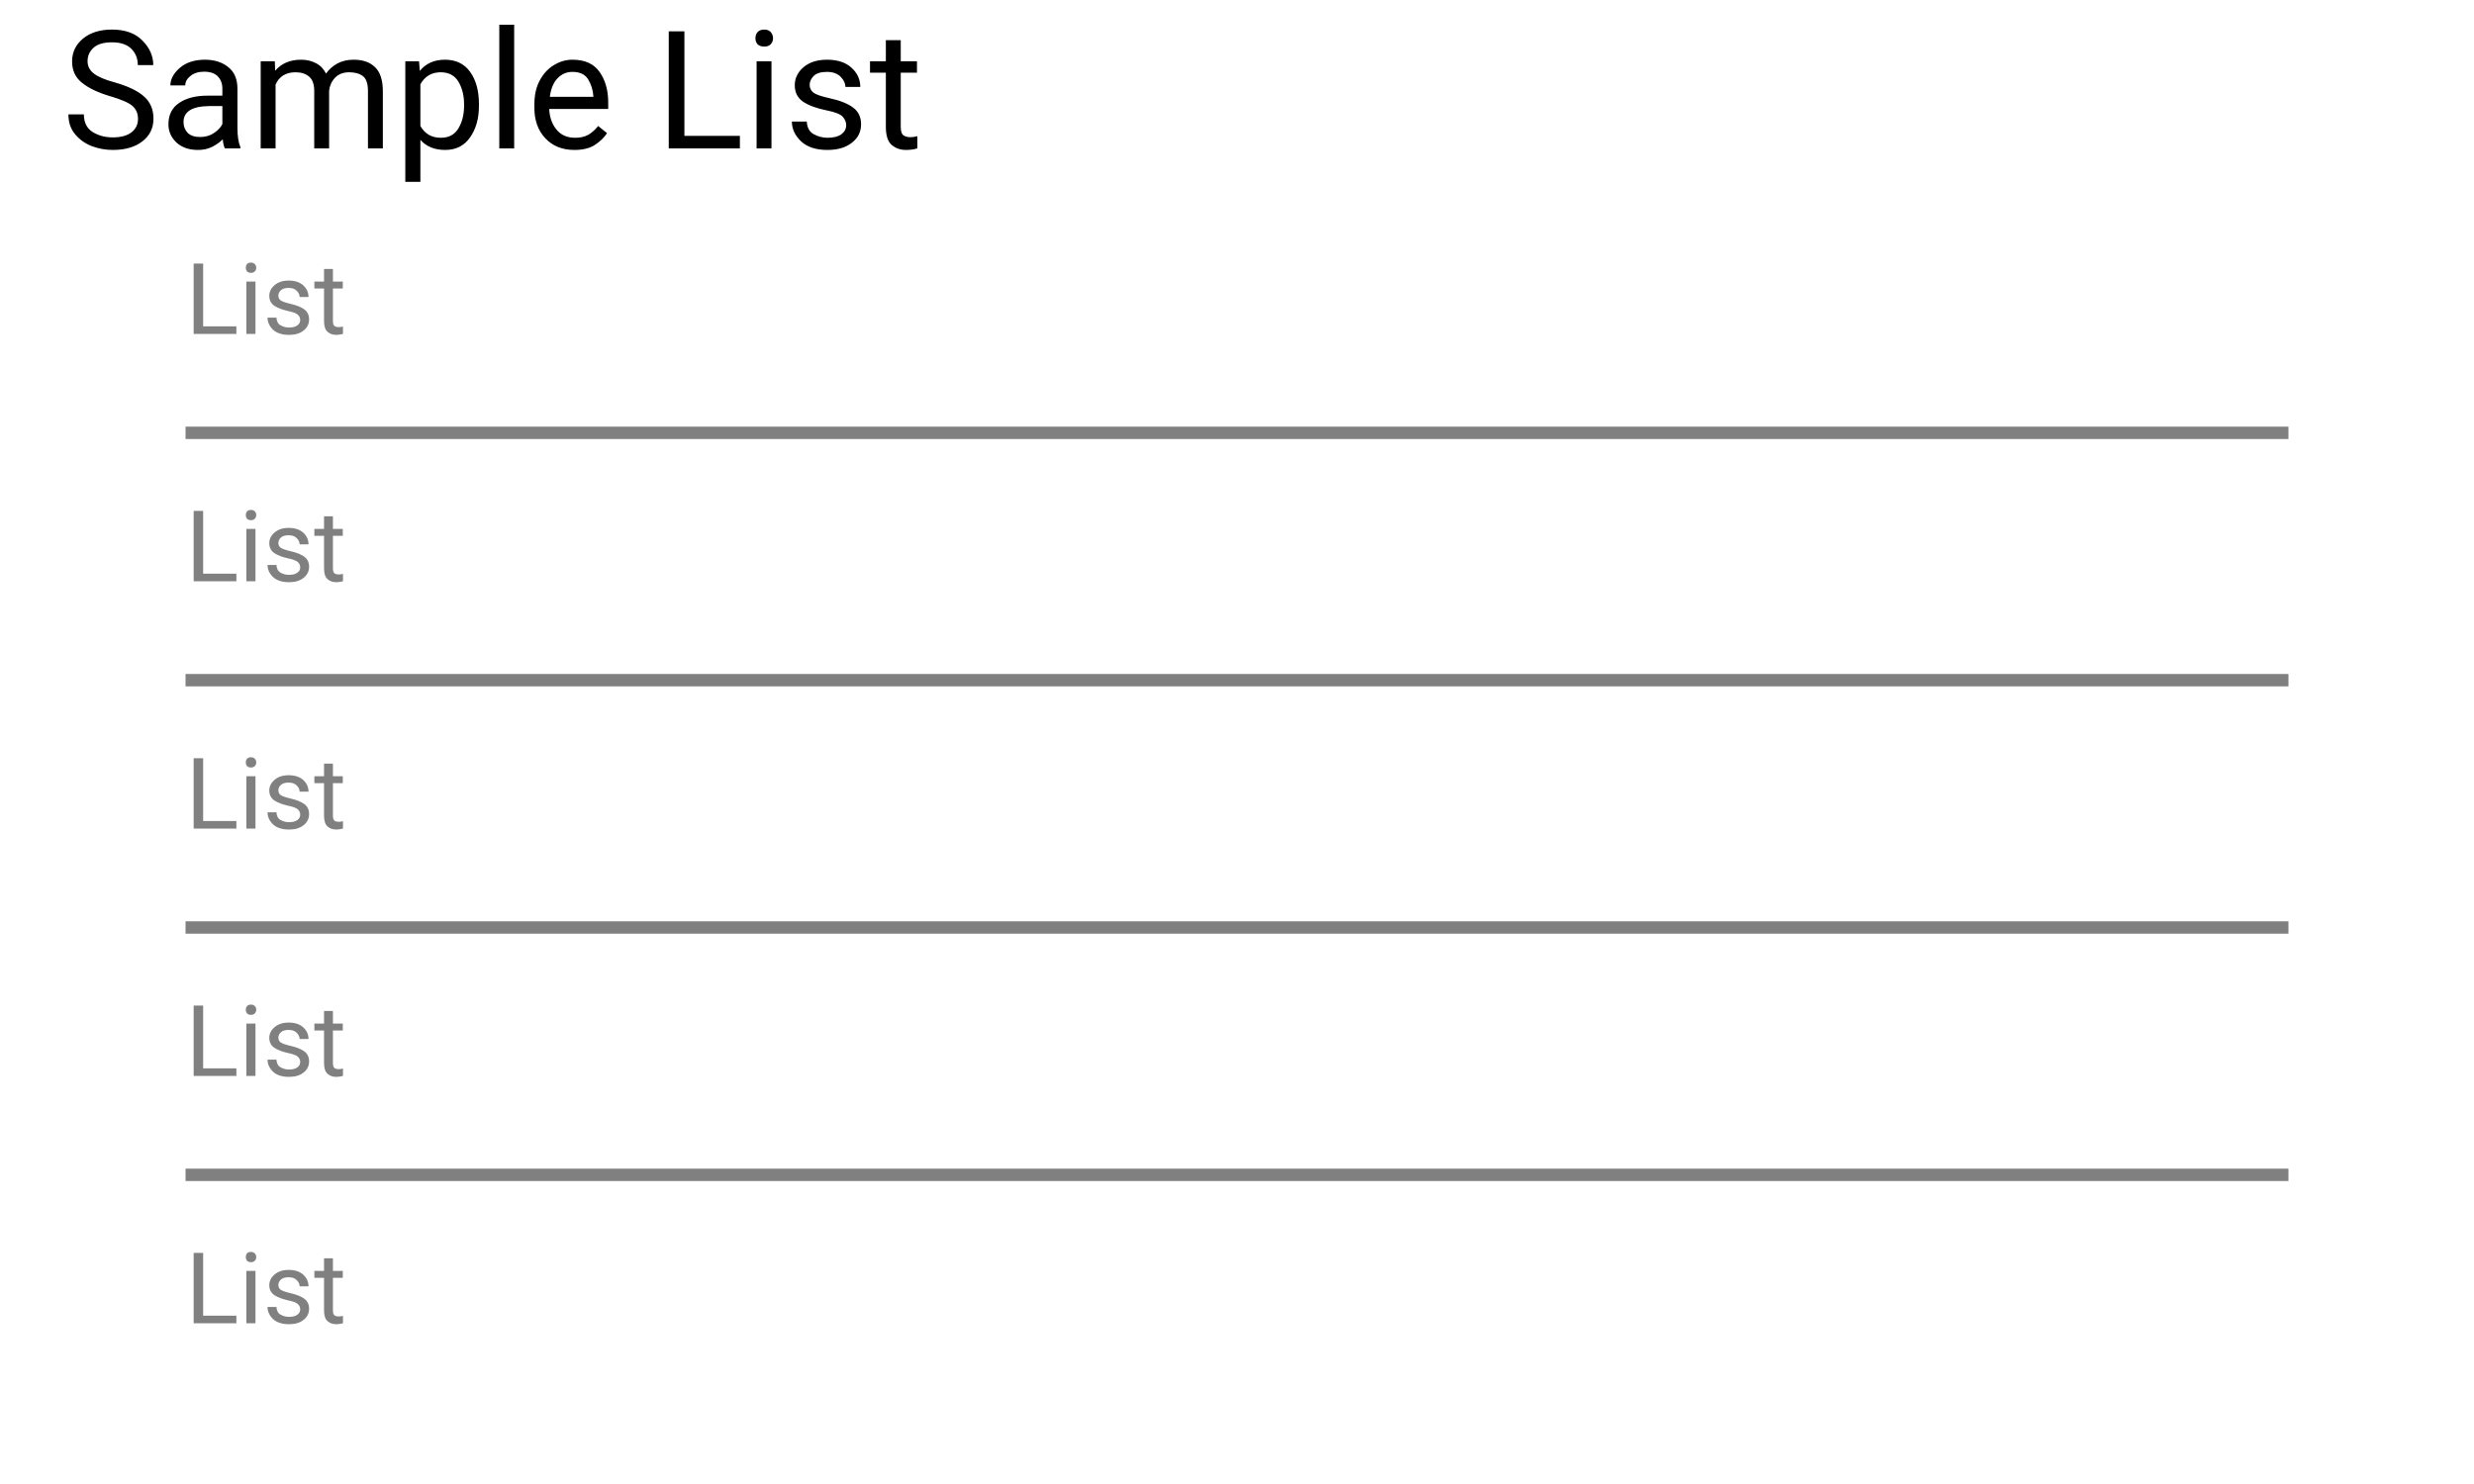
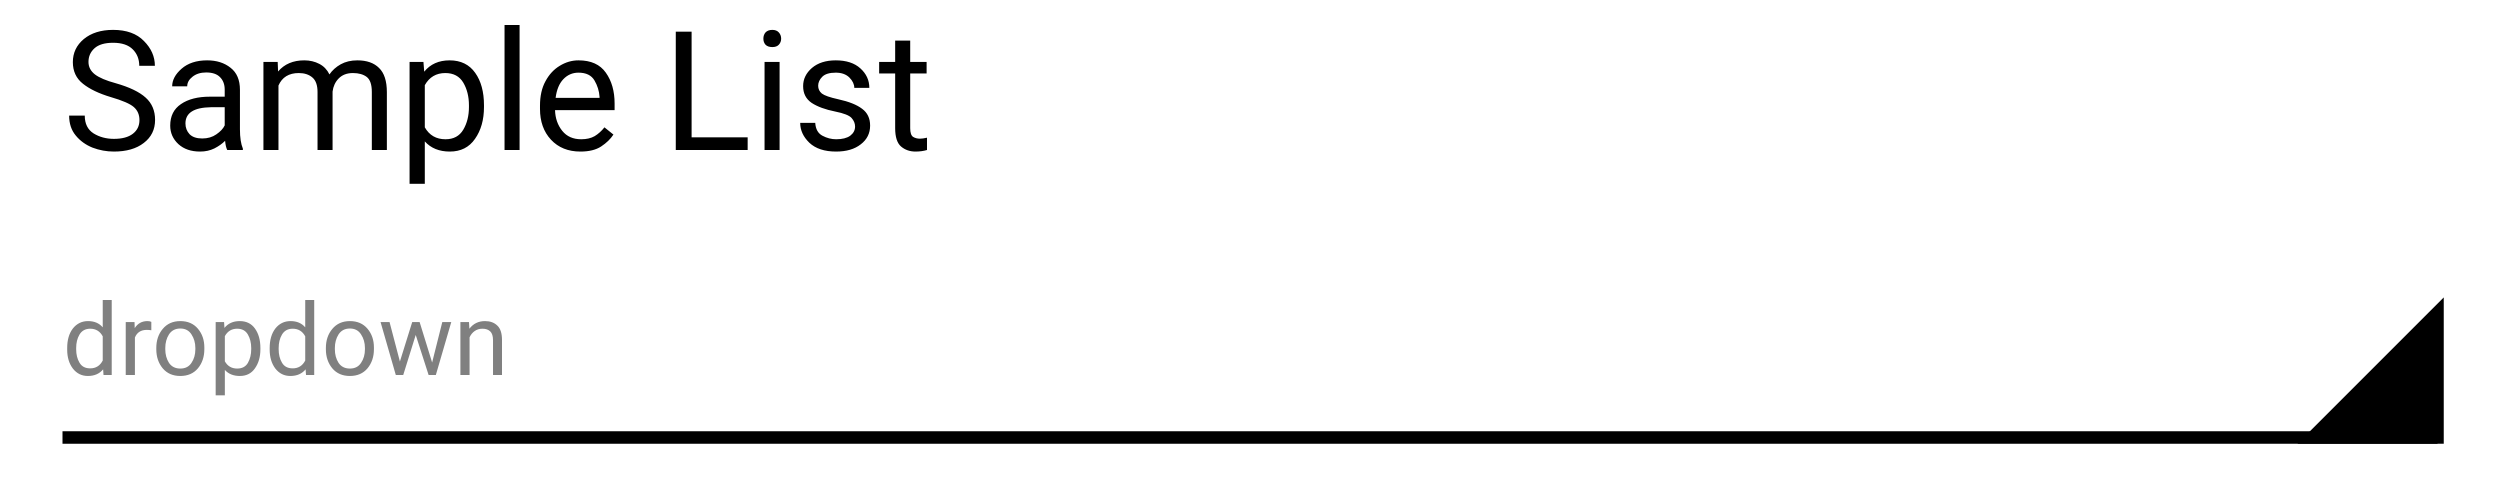
- <svg xmlns="http://www.w3.org/2000/svg" width="200" height="120" version="1.1">
+ <svg xmlns="http://www.w3.org/2000/svg" width="200" height="40" version="1.1">
  <style>
@font-face {
    font-family: 'Roboto';
    src: url('/usr/share/fonts/truetype/roboto/Roboto.ttf') format('truetype');
    font-weight: normal;
    font-style: normal;
}

</style>
-   <rect x="0" y="0" width="200" height="120" fill="white" stroke-width="0" />
-   <path d="M 15 35 L 185 35           M 15 55 L 185 55           M 15 75 L 185 75          M 15 95 L 185 95" stroke="gray" stroke-width="1" />
-   <text x="15" y="27" font-family="Roboto" font-size="8" fill="gray"> List </text>
-   <text x="15" y="47" font-family="Roboto" font-size="8" fill="gray"> List </text>
-   <text x="15" y="67" font-family="Roboto" font-size="8" fill="gray"> List </text>
-   <text x="15" y="87" font-family="Roboto" font-size="8" fill="gray"> List </text>
-   <text x="15" y="107" font-family="Roboto" font-size="8" fill="gray"> List </text>			
+   <rect x="0" y="0" width="200" height="40" fill="white" stroke-width="0" />
+   <path d="M 5 35 L 195 35" stroke="black" fill="black" stroke-width="1" />
+   <path d="M 185 35 L 195 35 L 195 25 Z" stroke="black" fill="black" stroke-width="1" />
+   <text x="5" y="30" font-family="Roboto" font-size="8" fill="gray"> dropdown </text>

- line 15,35 185,35
- line 15,55 185,55
- line 15,75 185,75
- line 15,95 185,95
+ line 5,75 195,75 
+ polyline 180,75 195,75 195,60

+ fill gray
+ stroke gray
+ stroke-width 0
+ stroke-opacity 0

- font-size 8
- text 15,30 "List"
- text 15,50 "List"
- text 15,70 "List"
- text 15,90 "List"
- text 15,110 "List"
- 
- 
- 
+ font-size 10
+ text 10,70 "Dropdown"		
<text x="5" y="12" font-family="Roboto" font-size="10pt" fill="black"> Sample List </text>
stroke black
fill black
stroke-width 0
stroke-opacity 0
font-size 16
</svg>
